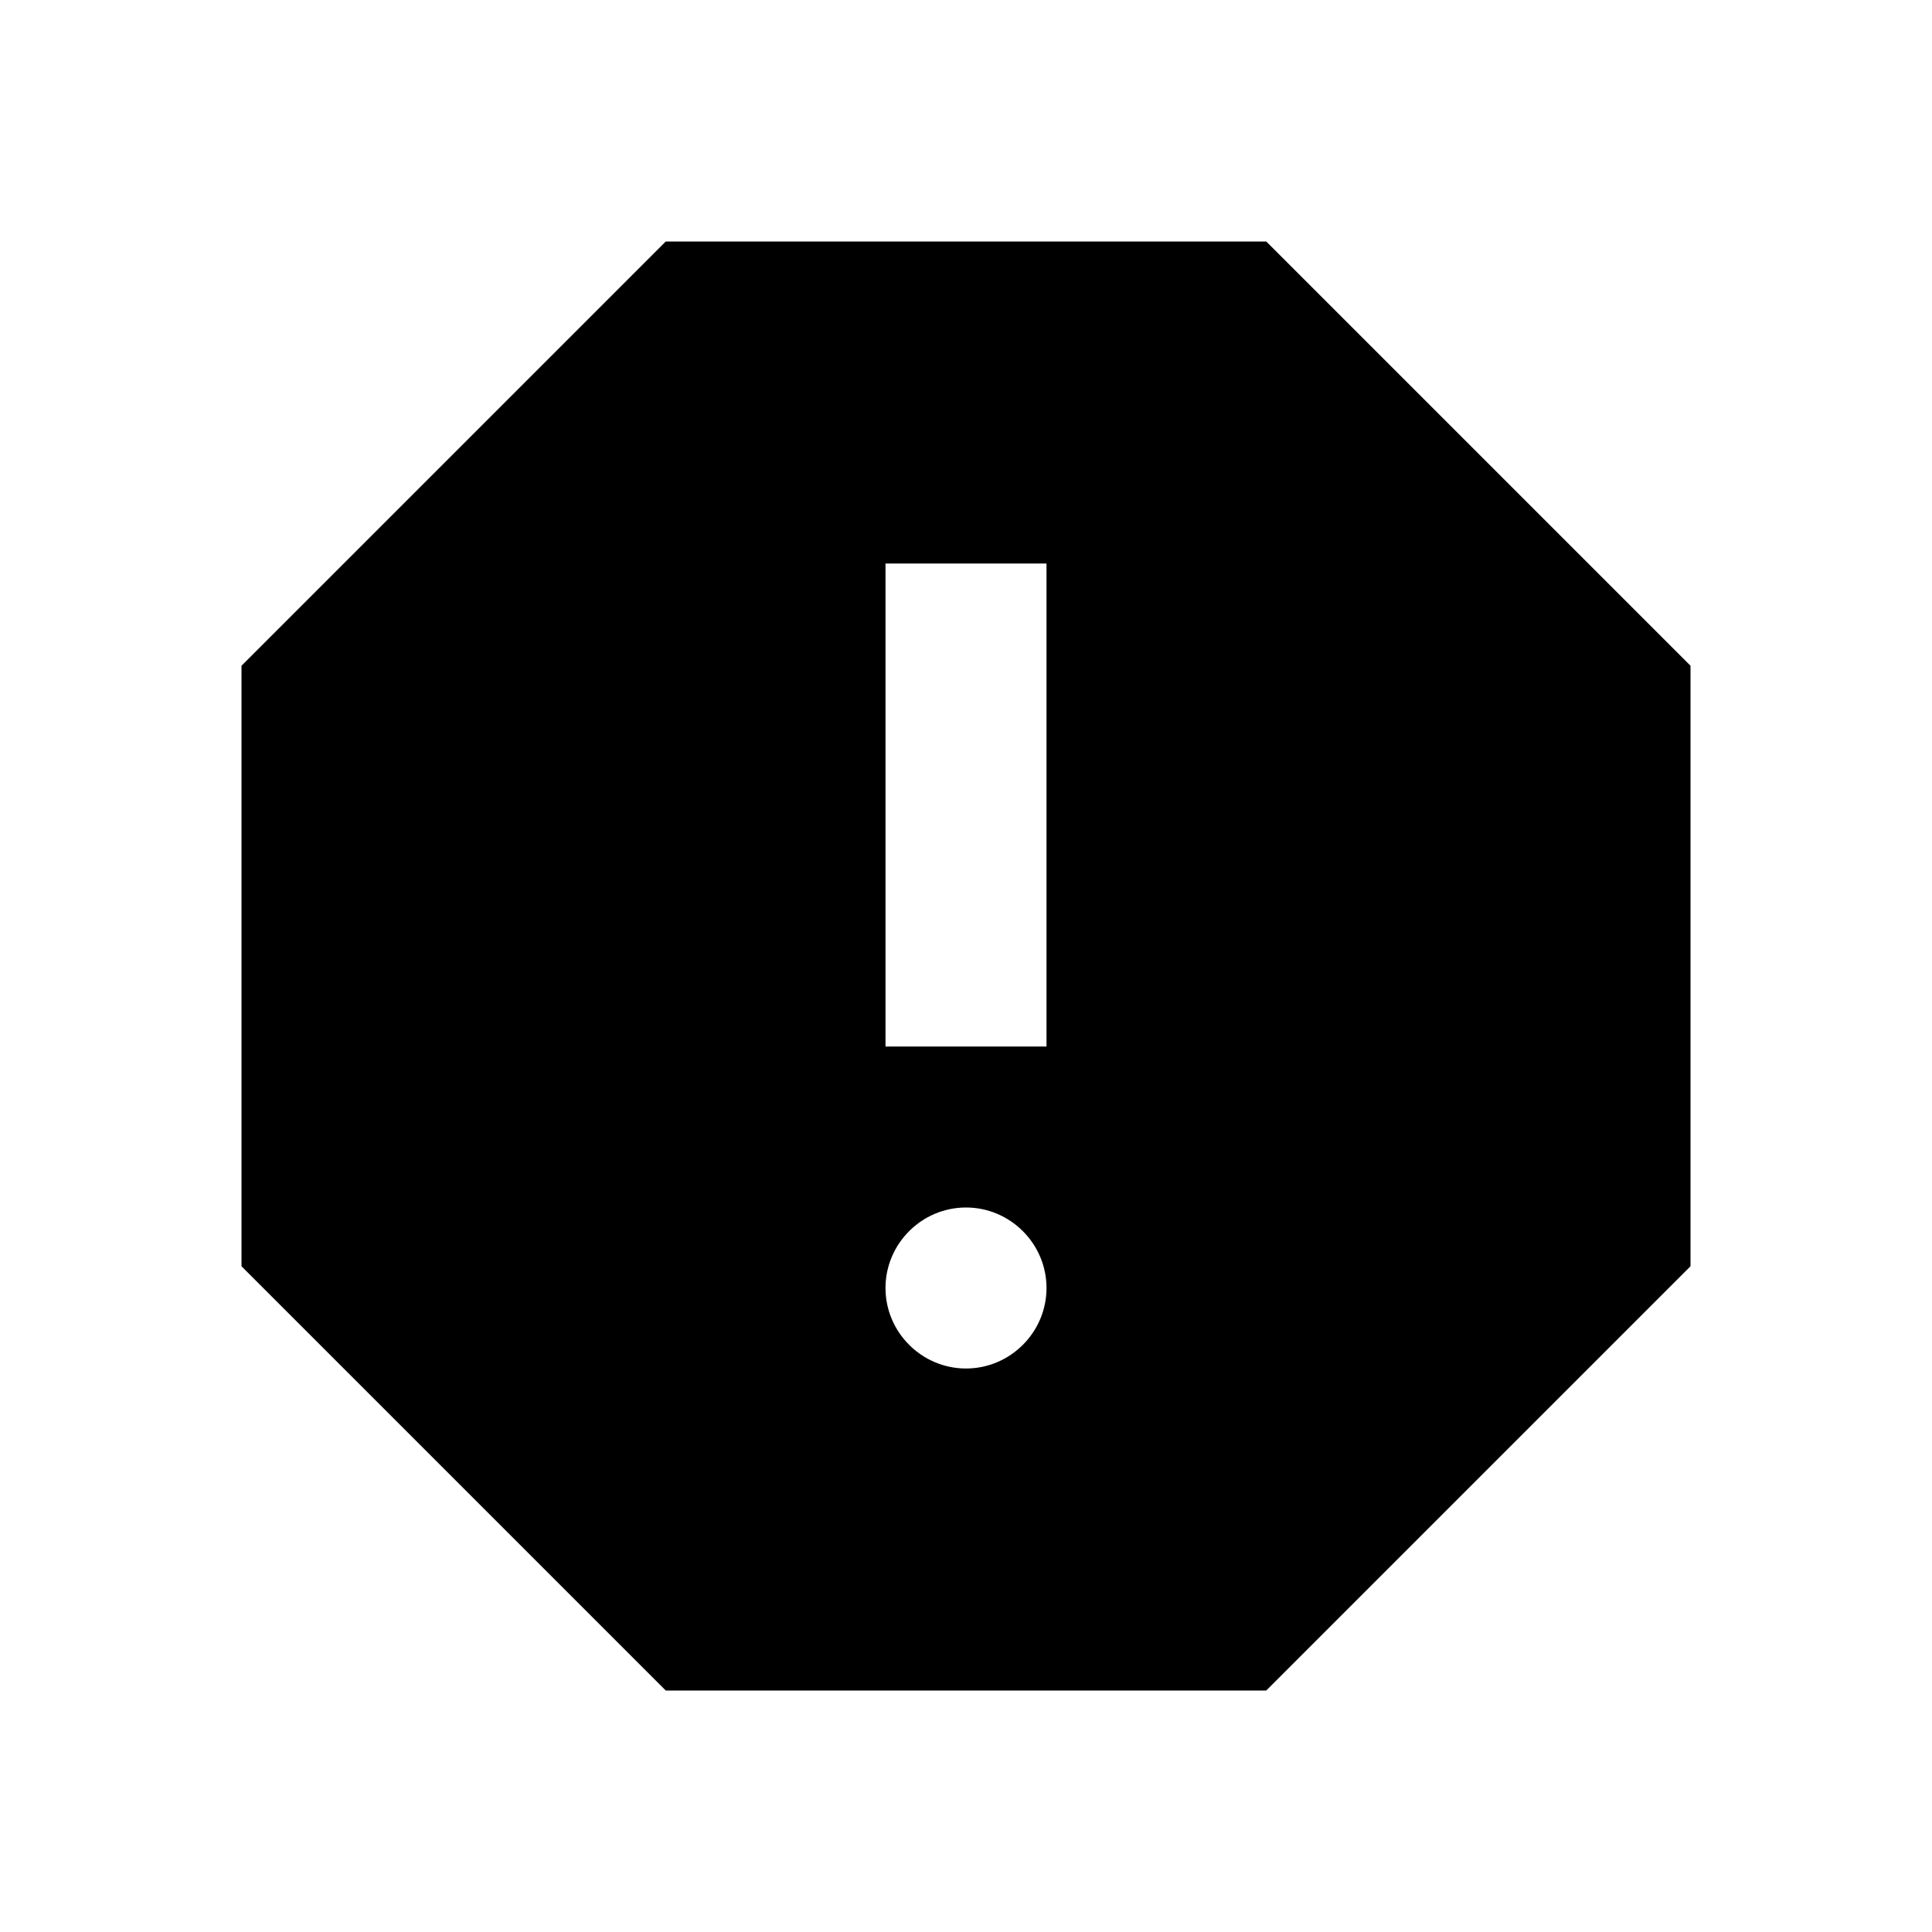
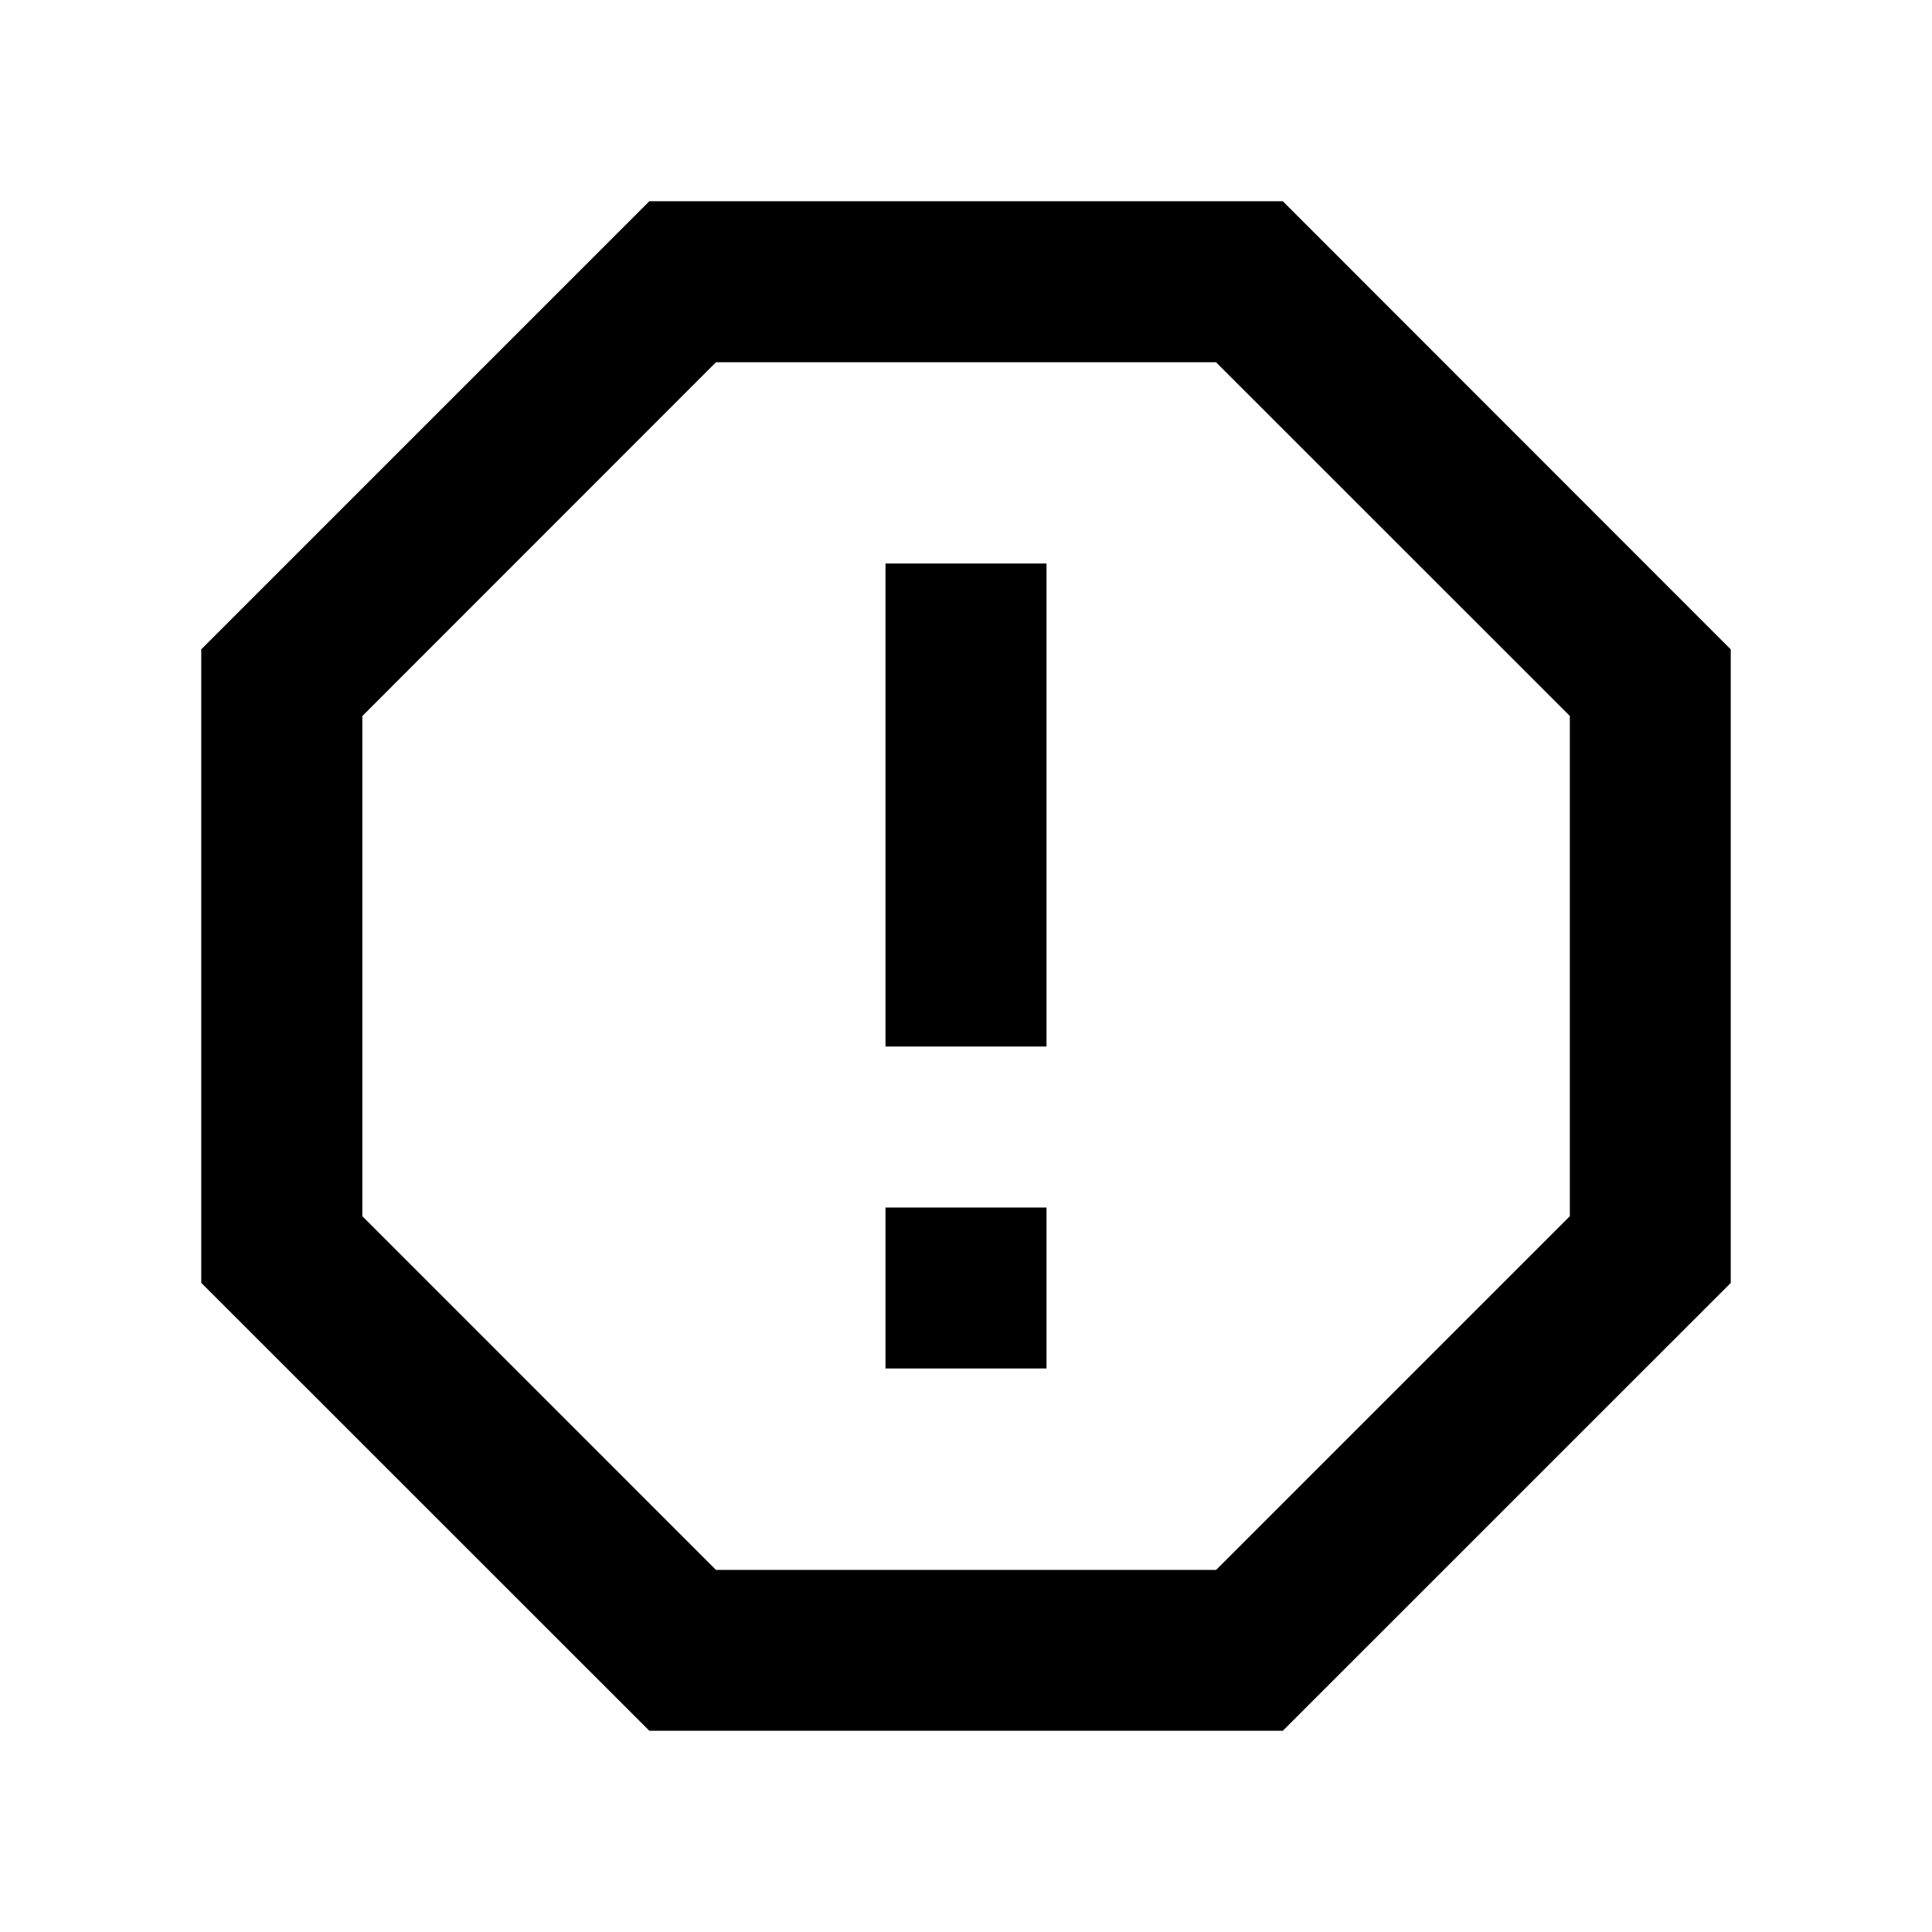
- <svg class="c-qd " width="24px" height="24px" viewBox="0 0 24 24" fill="#000000" focusable="false">
+ <svg xmlns="http://www.w3.org/2000/svg" viewBox="0 0 24 24">
  <g>
-     <rect fill="none" height="24" width="24" />
-   </g>
-   <g>
-     <path d="M15.73,3H8.27L3,8.27v7.46L8.27,21h7.46L21,15.73V8.27L15.73,3z M12,17c-0.55,0-1-0.45-1-1s0.45-1,1-1s1,0.45,1,1 S12.55,17,12,17z M13,13h-2V7h2V13z">
-         </path>
+     <path d="M0 0h24v24H0z" fill="none" />
+     <path d="M15.936 2.5L21.5 8.067v7.87L15.936 21.5h-7.87L2.5 15.936v-7.87L8.066 2.5h7.87zm-.829 2H8.894L4.501 8.895v6.213l4.393 4.394h6.213l4.394-4.394V8.894l-4.394-4.393zM11 15h2v2h-2v-2zm0-8h2v6h-2V7z" fill-rule="nonzero" />
  </g>
</svg>
